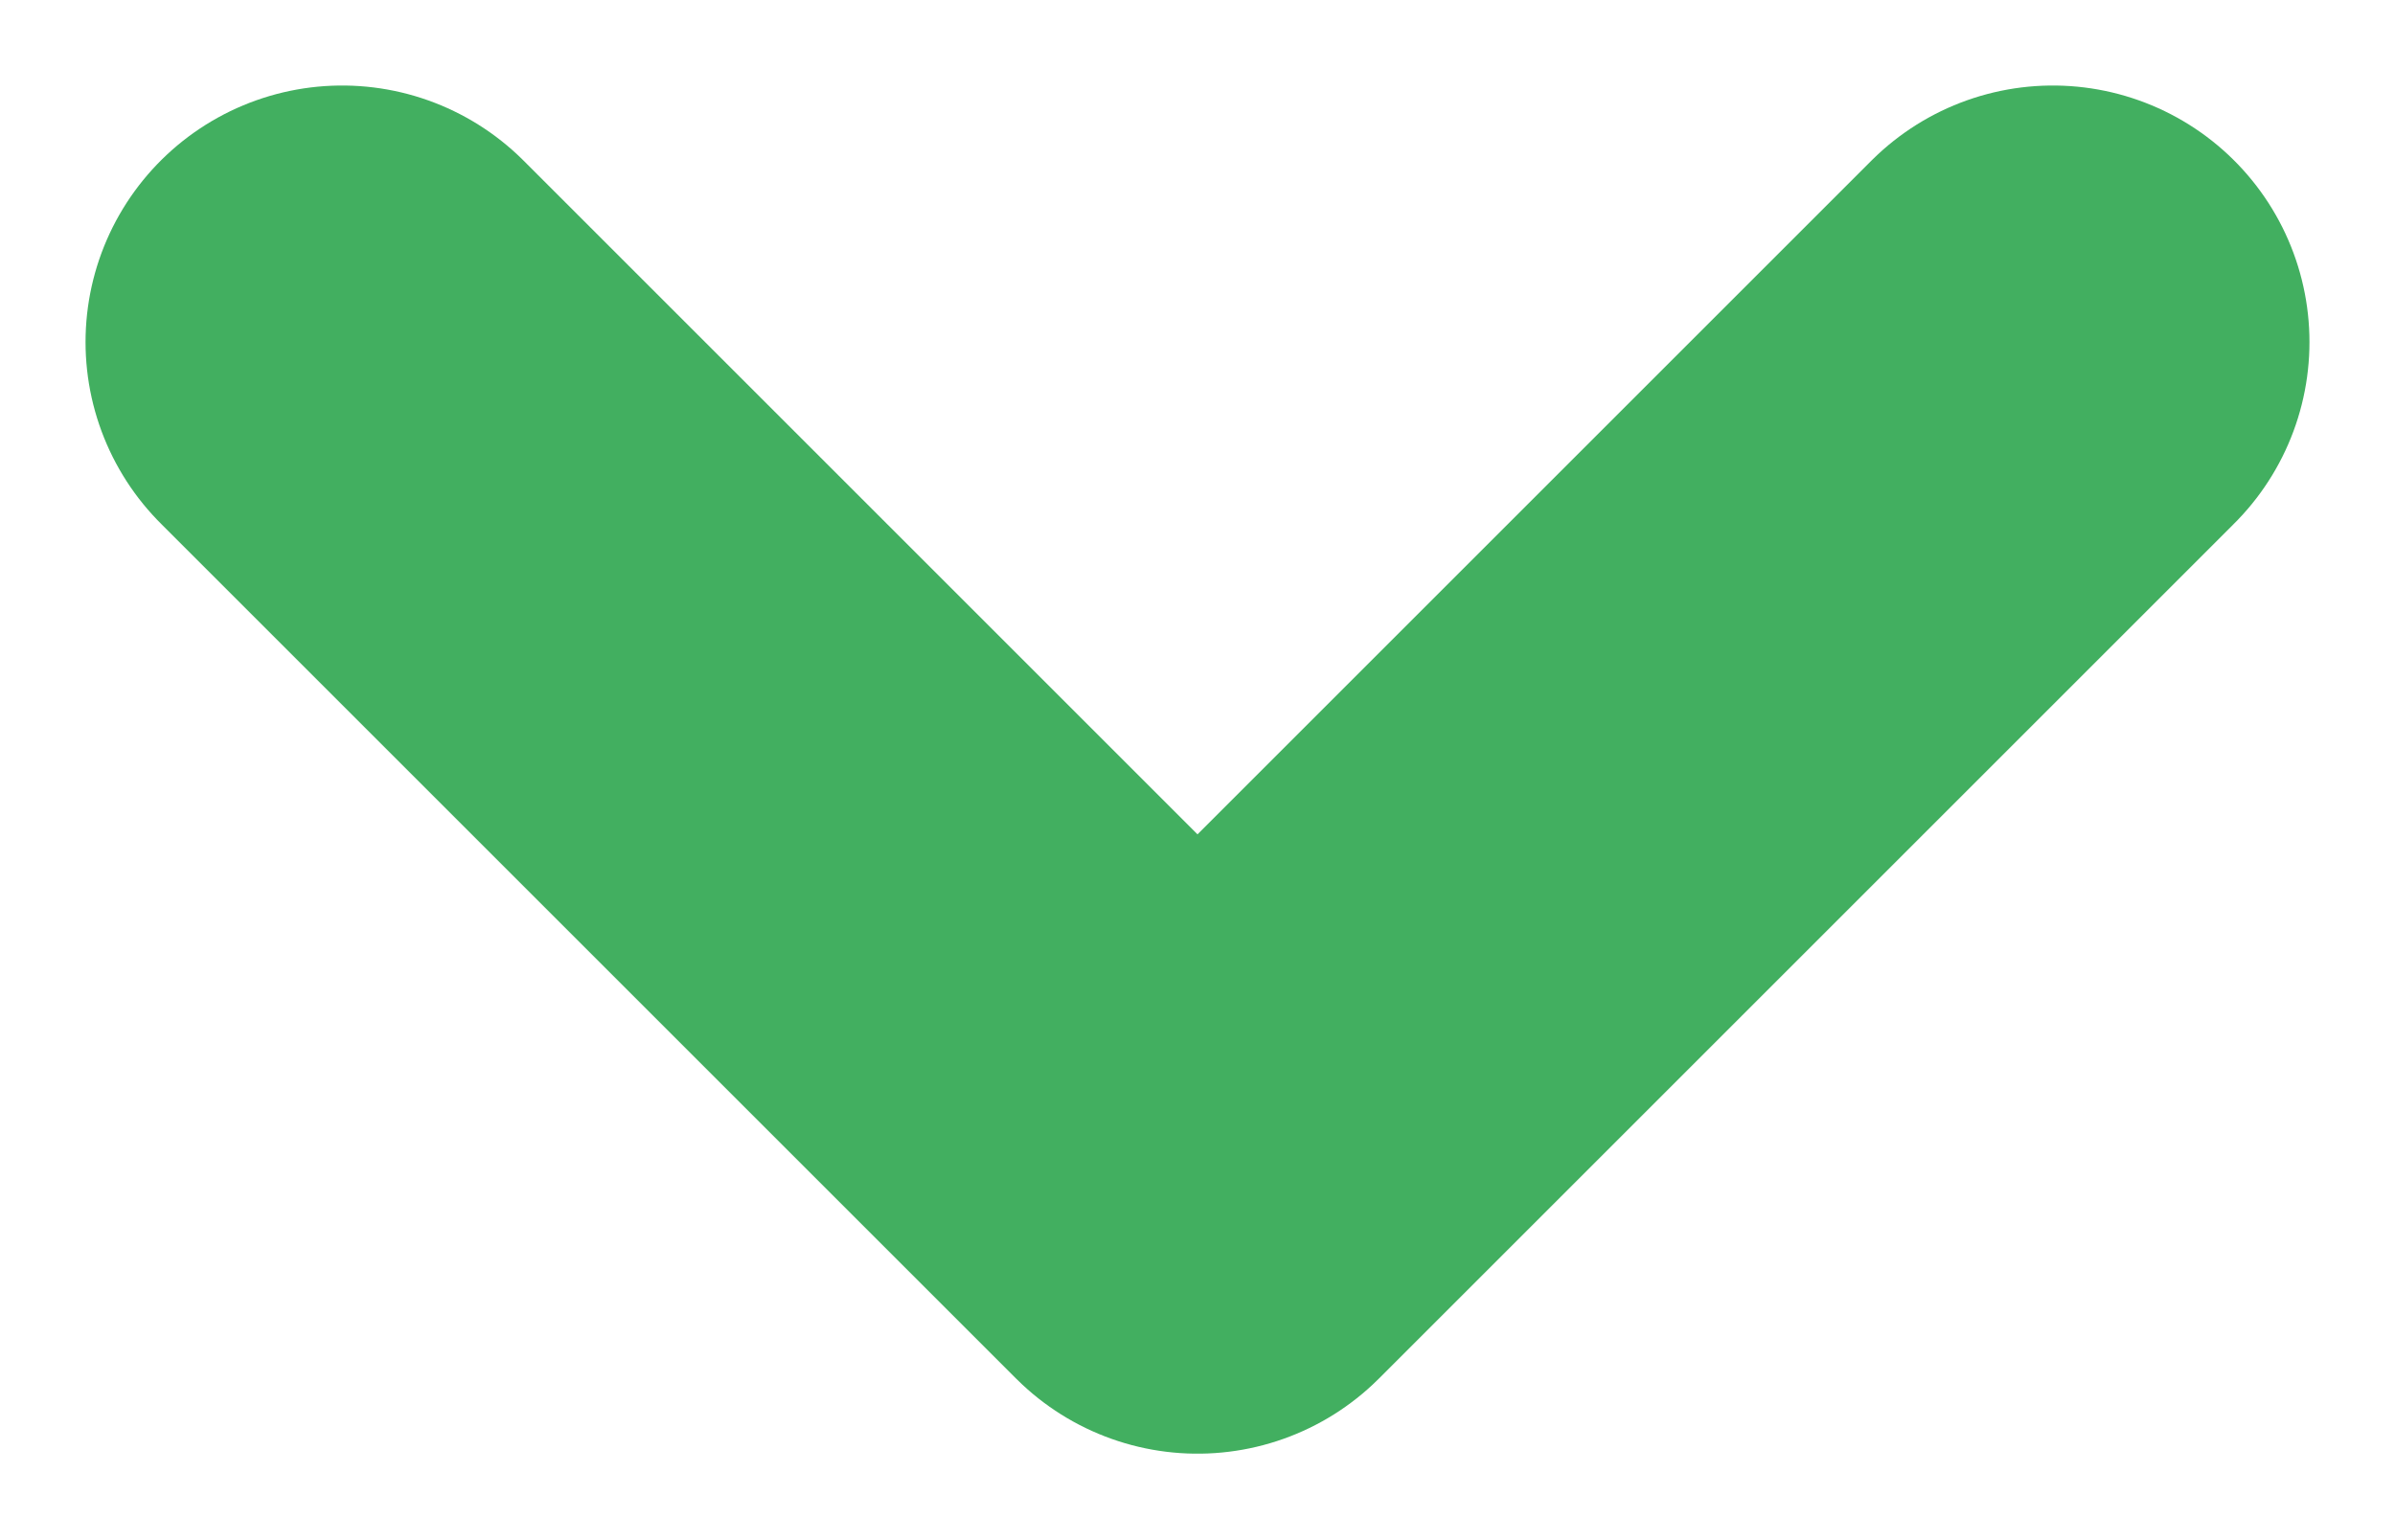
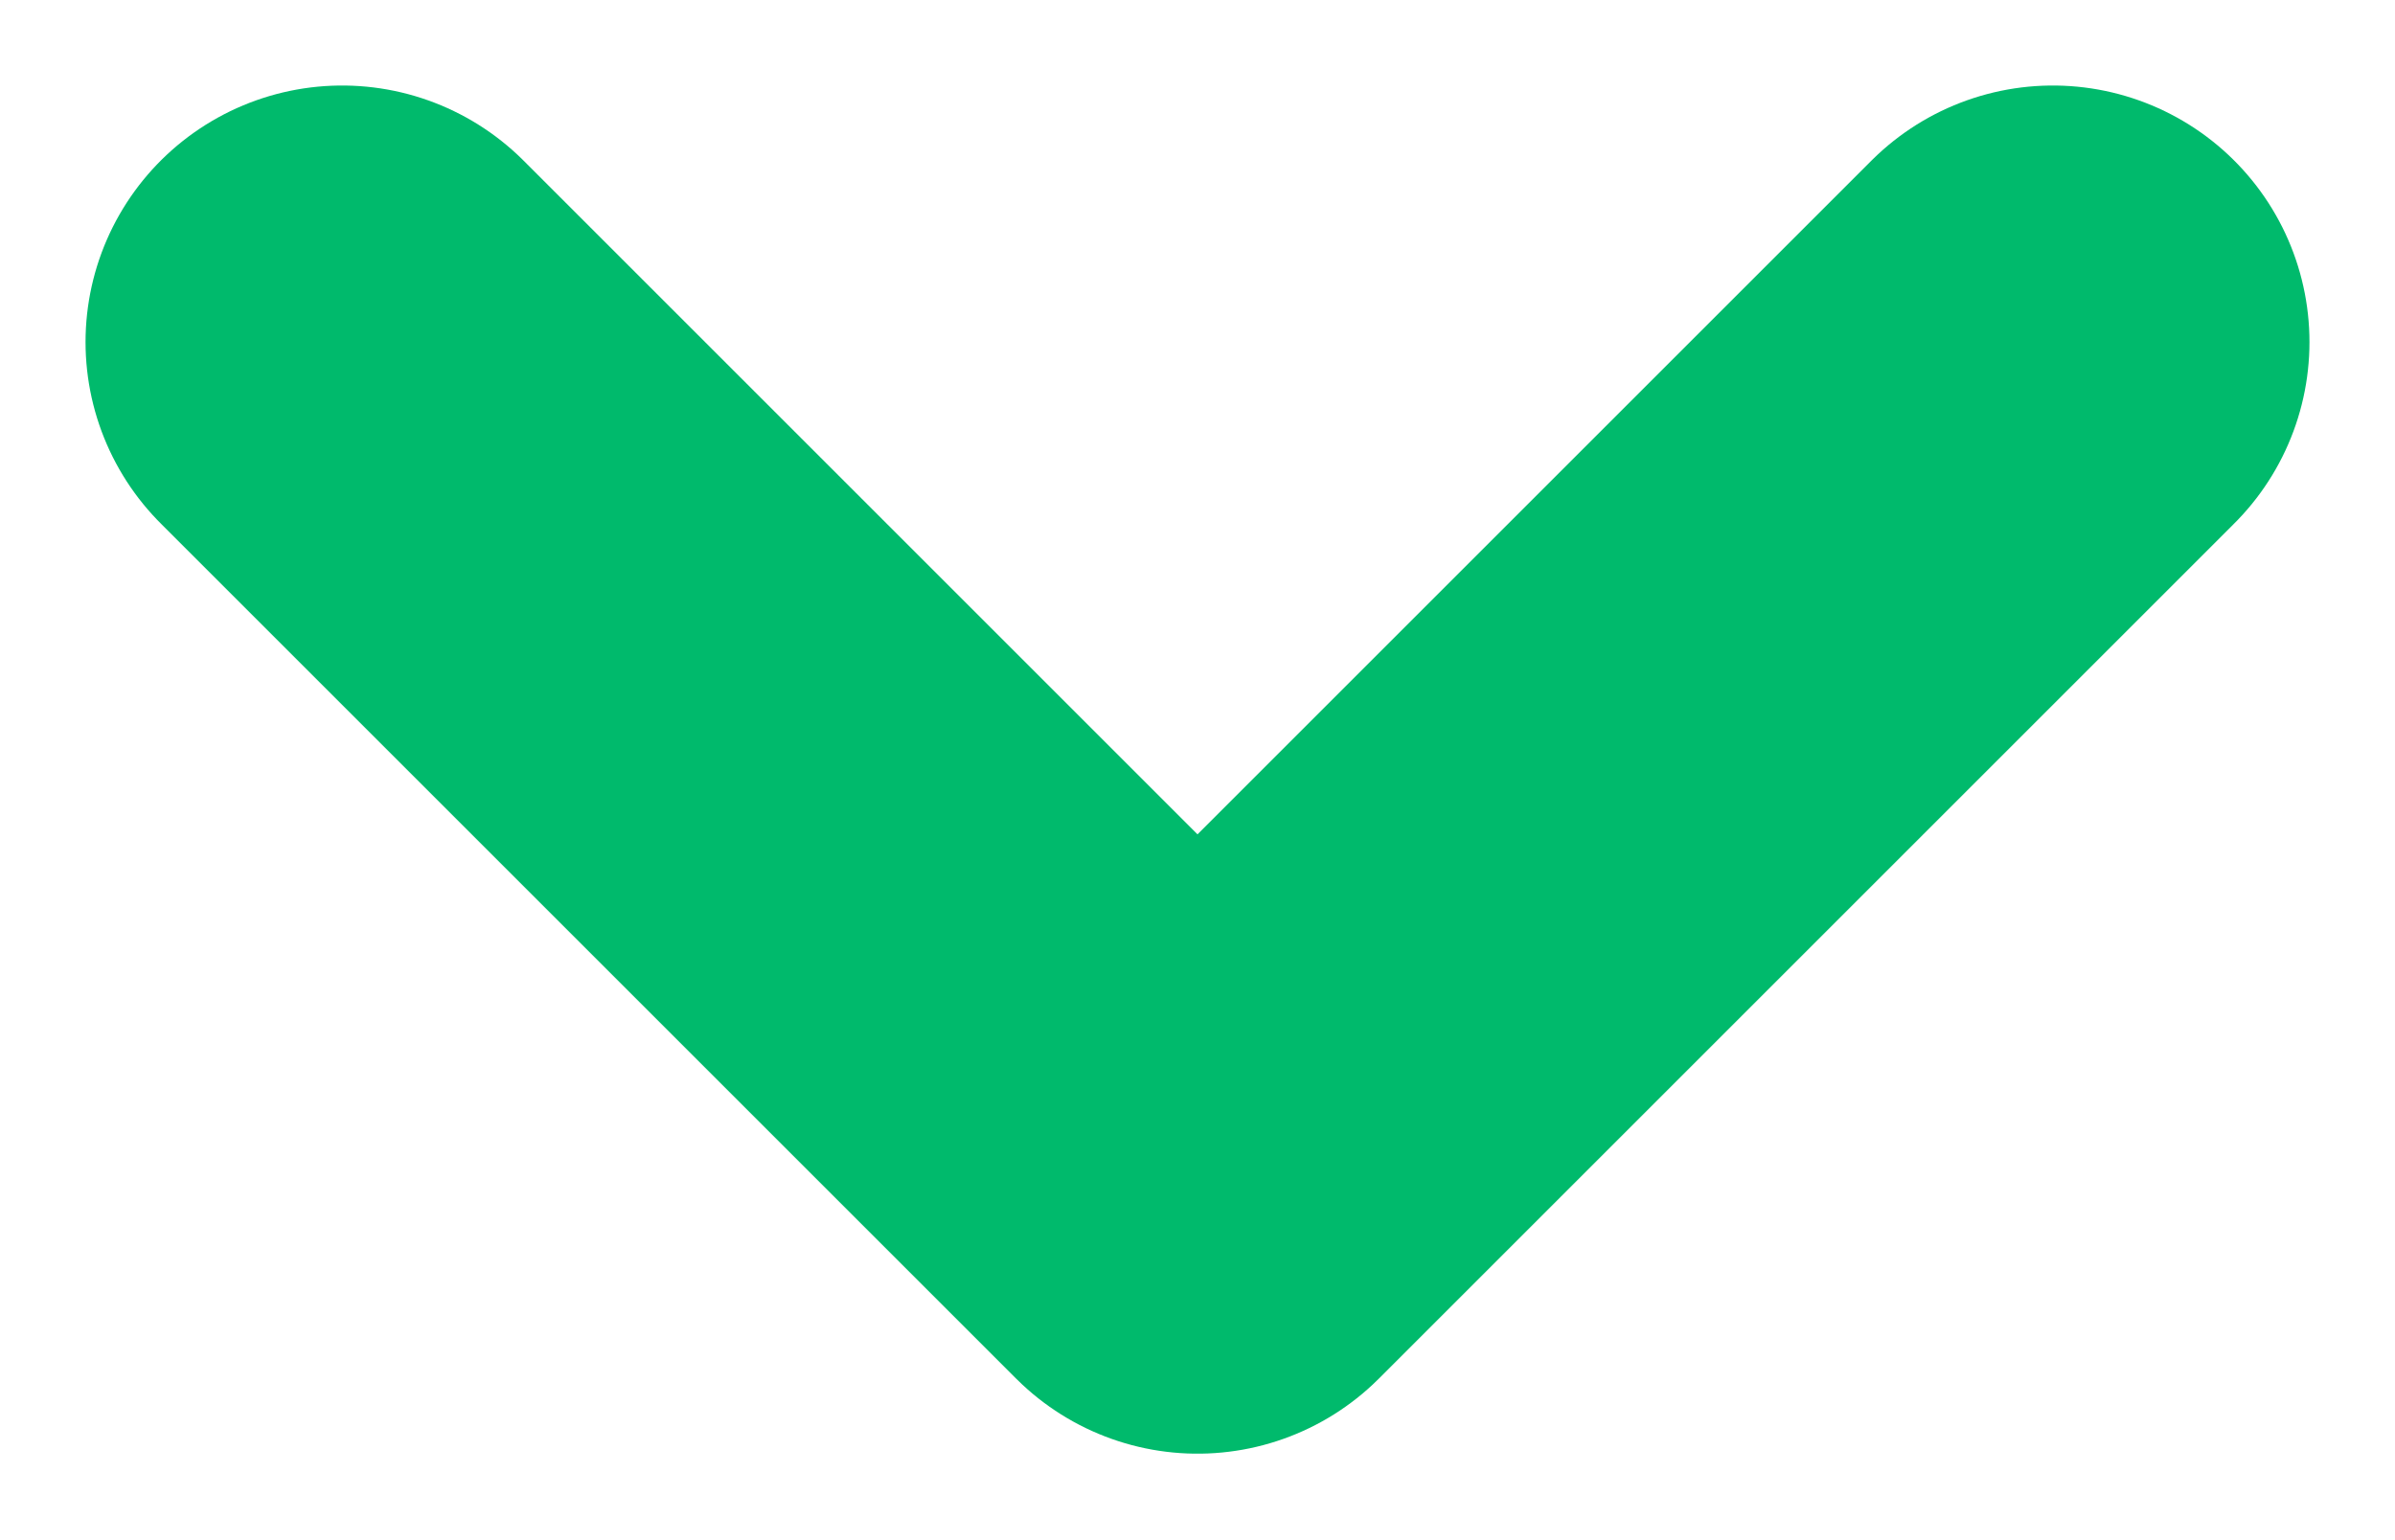
<svg xmlns="http://www.w3.org/2000/svg" width="14" height="9" viewBox="0 0 14 9" fill="none">
-   <path d="M12 2L7 7L2 2" stroke="#42AF60" stroke-width="3" stroke-linecap="round" stroke-linejoin="round" />
+   <path d="M12 2L7 7L2 2" stroke="#00BA6C" stroke-width="3" stroke-linecap="round" stroke-linejoin="round" />
</svg>
